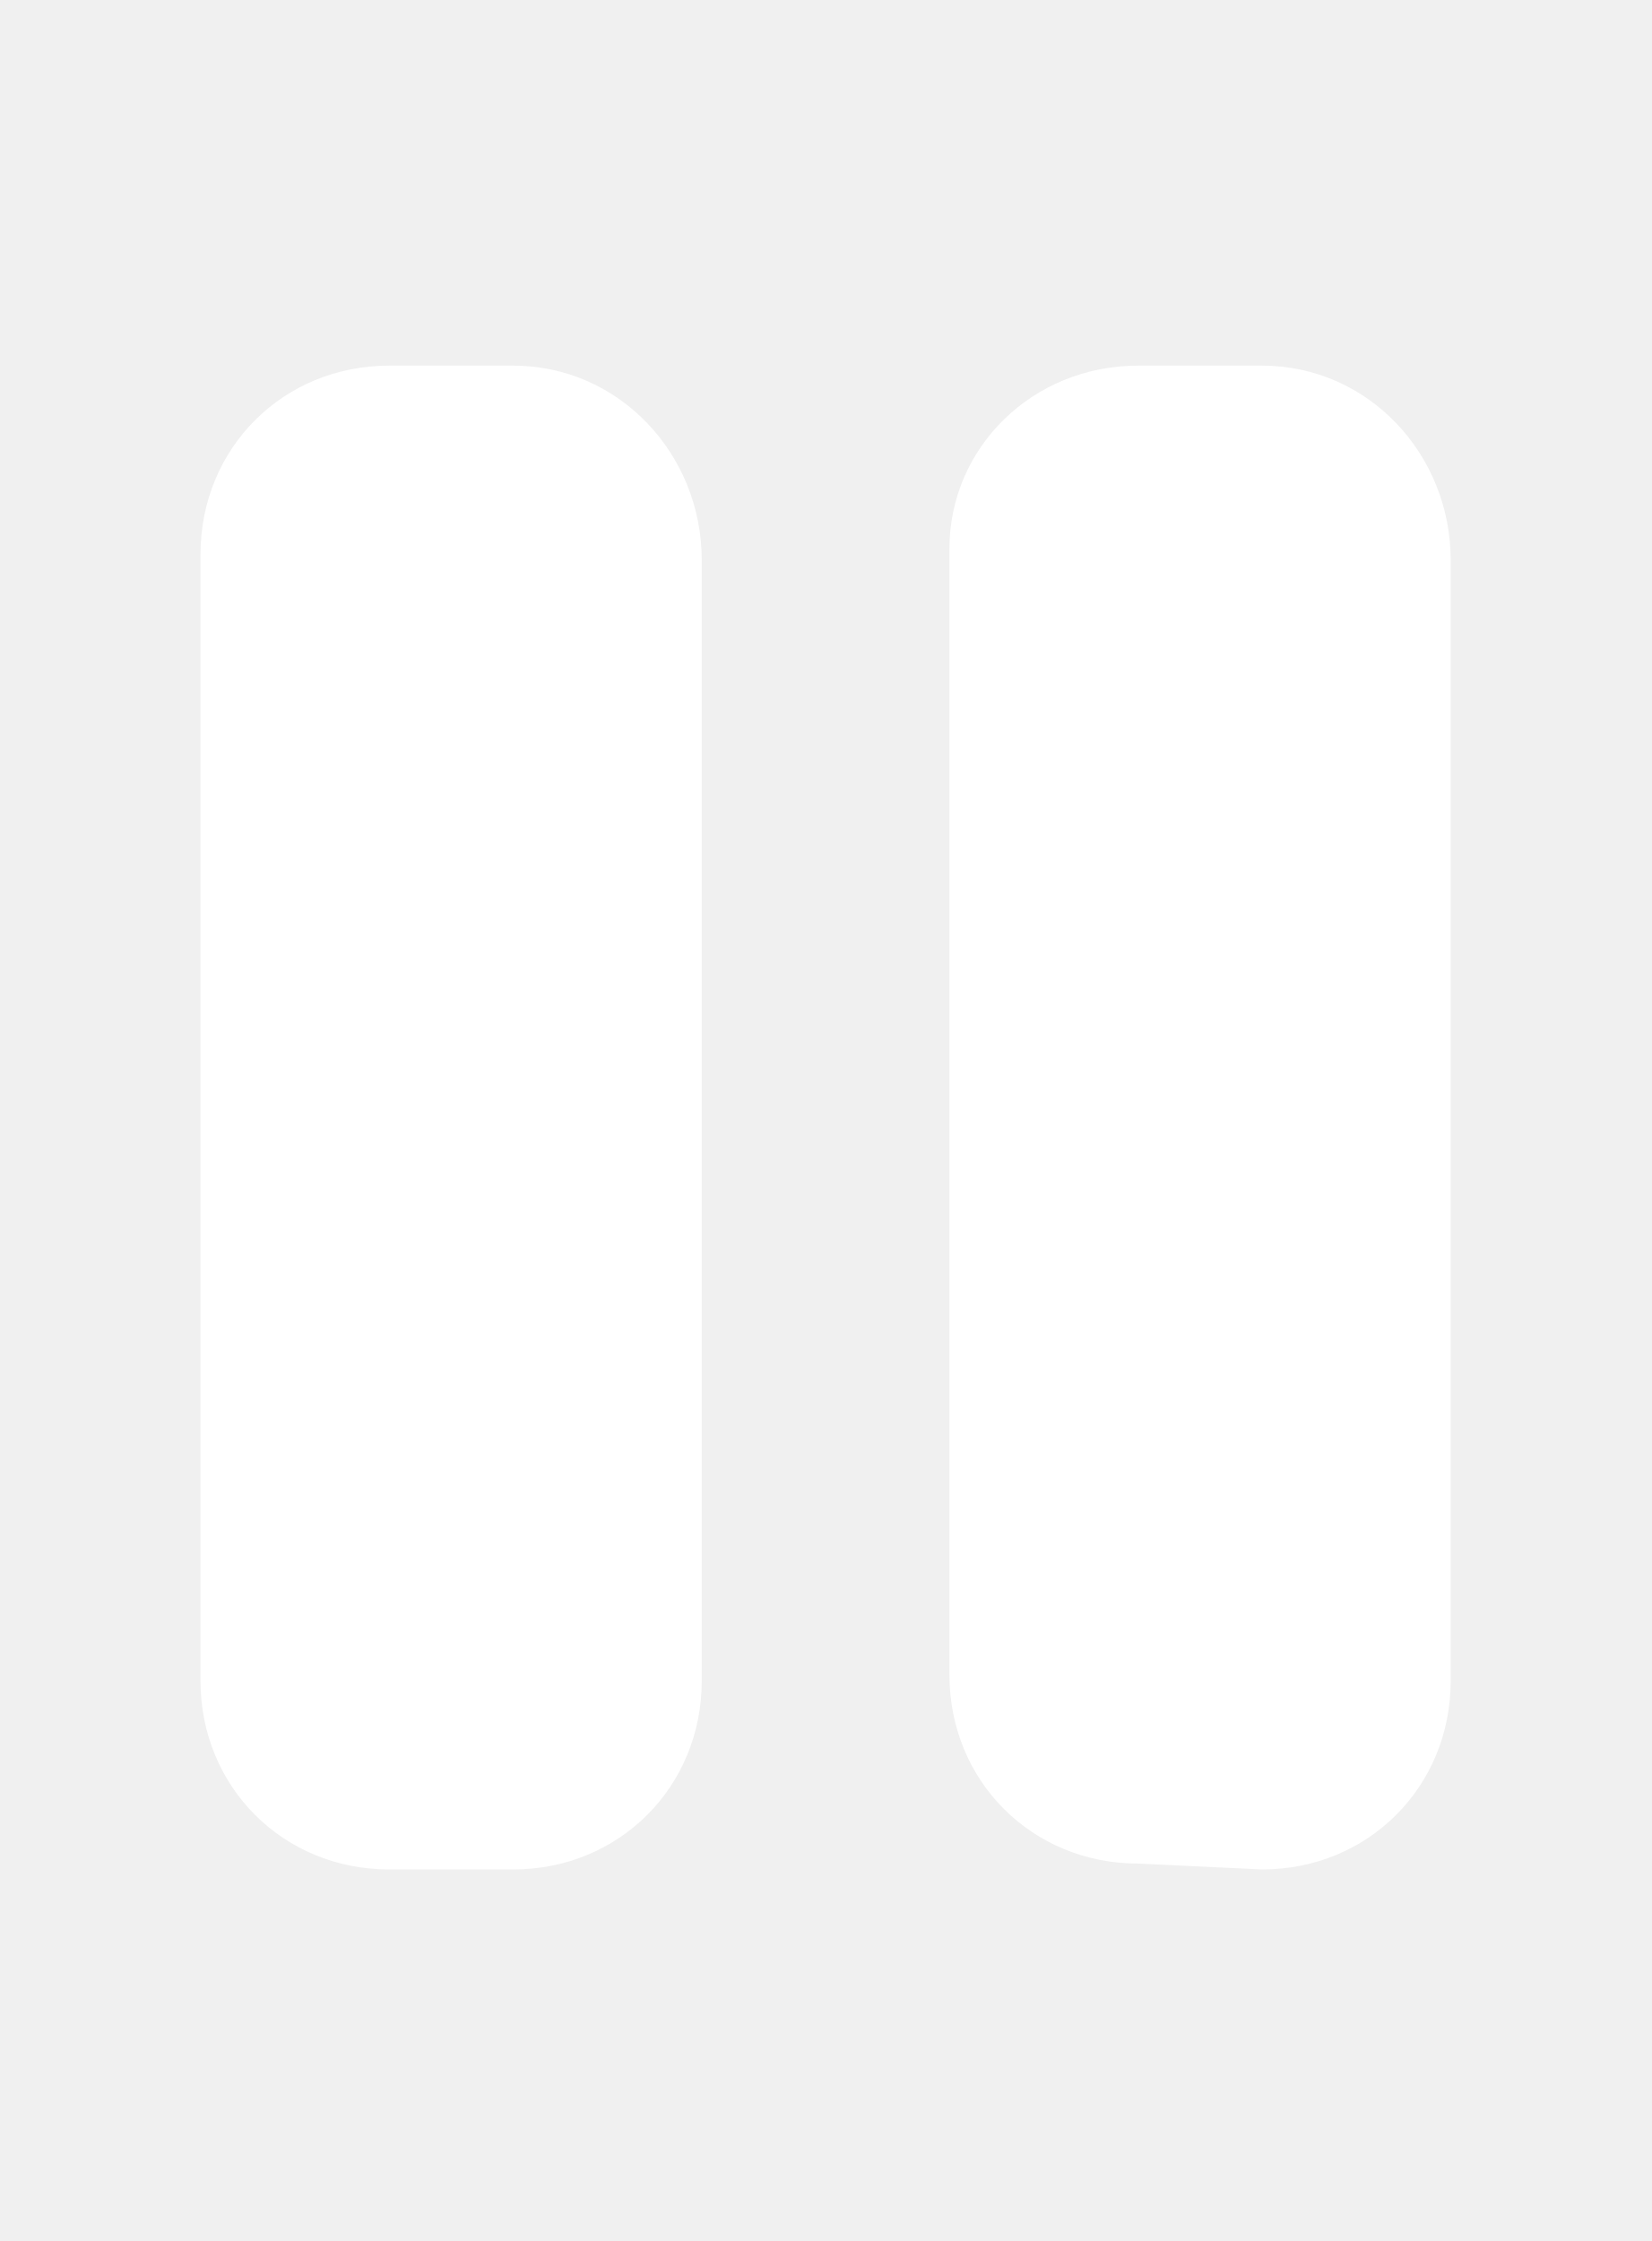
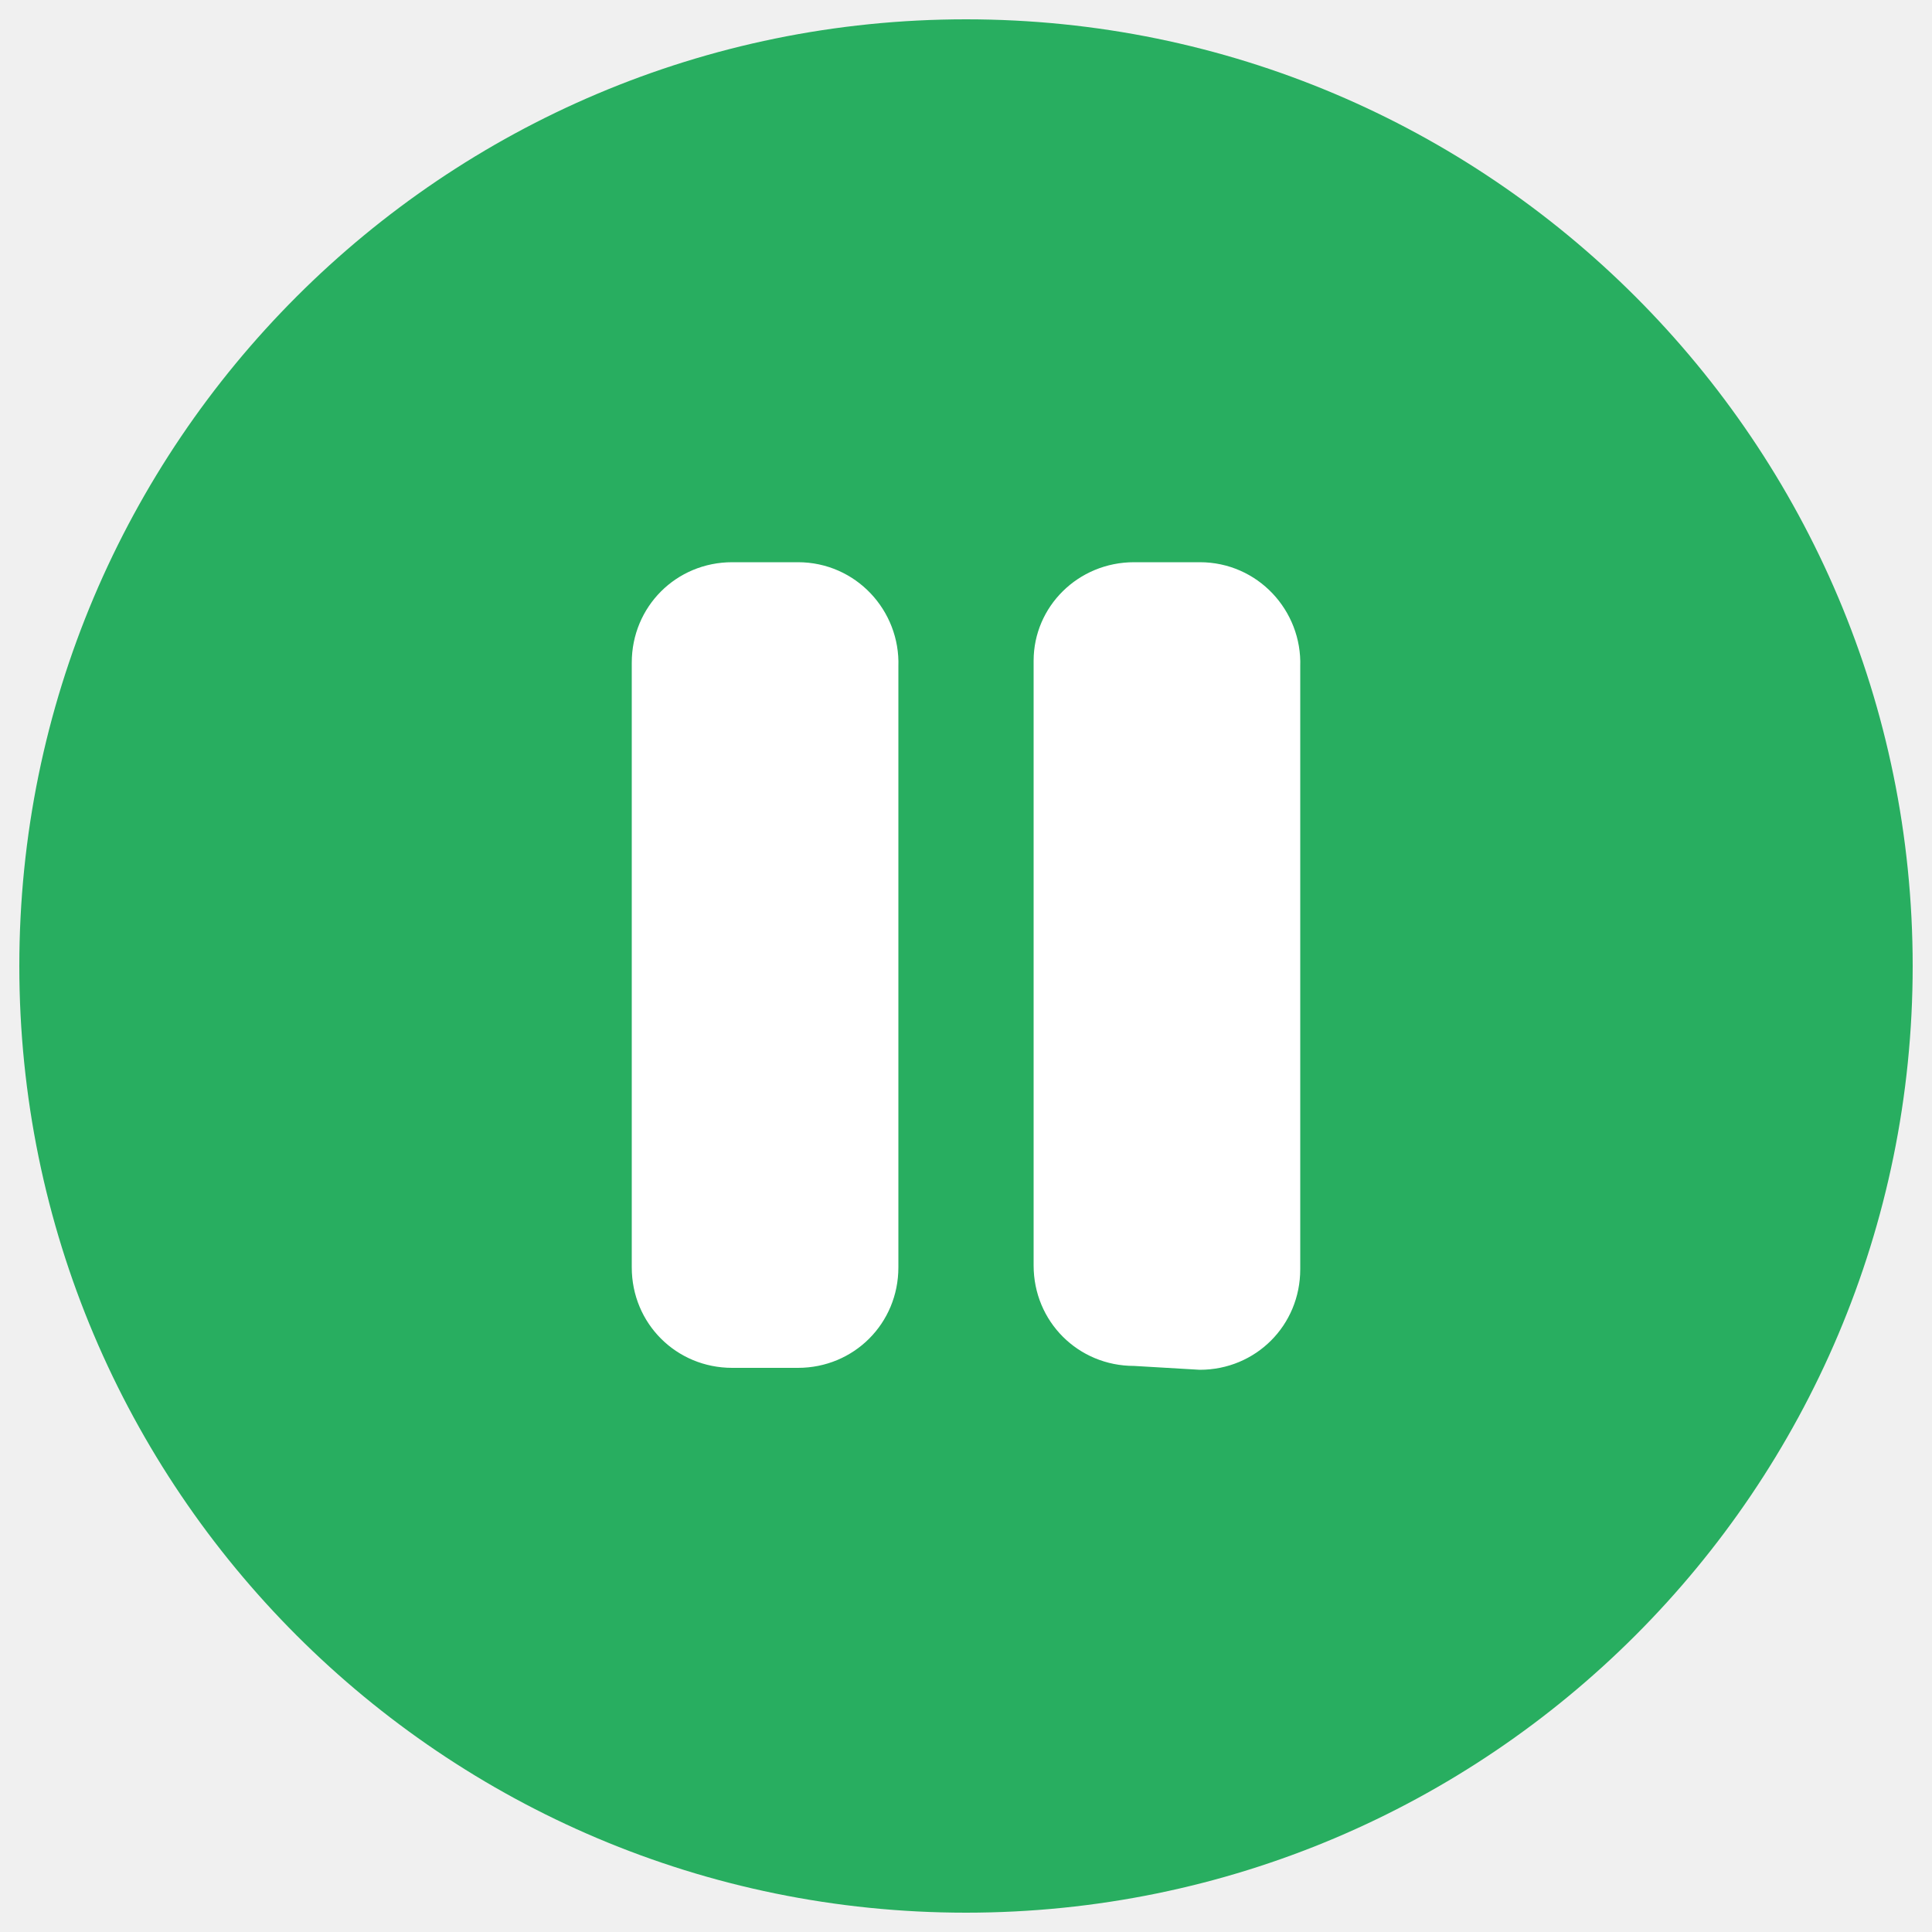
- <svg xmlns="http://www.w3.org/2000/svg" version="1.1" id="レイヤー_1" x="0px" y="0px" viewBox="0 0 28 38" style="enable-background:new 0 0 28 38;" xml:space="preserve">
+ <svg xmlns="http://www.w3.org/2000/svg" version="1.1" id="レイヤー_1" x="0px" y="0px" viewBox="0 0 100 100" style="enable-background:new 0 0 100 100;" xml:space="preserve">
  <style type="text/css">
- 	.st0{fill:#FFFFFF;}
+ 	.st0{fill:#28AE60;}
+ 	.st1{fill:#FFFFFF;}
</style>
-   <path class="st0" d="M21.4,6.2h-2.1c-1.8,0-3.2,1.4-3.2,3.1v19.1c0,1.8,1.4,3.2,3.2,3.2l2.1,0.1c1.8,0,3.2-1.4,3.2-3.2V9.5  C24.6,7.7,23.2,6.2,21.4,6.2z M8.7,6.2H6.6c-1.8,0-3.2,1.4-3.2,3.2v19.1c0,1.8,1.4,3.2,3.2,3.2h2.1c1.8,0,3.2-1.4,3.2-3.2V9.5  C11.9,7.7,10.5,6.2,8.7,6.2z" />
+   <g>
+     <circle class="st0" cx="50" cy="50" r="49" />
+   </g>
+   <path class="st1" d="M62.1,29.1h-3.4c-2.9,0-5.2,2.3-5.2,5.1v31.3c0,2.9,2.3,5.2,5.2,5.2l3.4,0.2c2.9,0,5.2-2.3,5.2-5.2V34.5  C67.4,31.6,65.1,29.1,62.1,29.1z M41.3,29.1h-3.4c-2.9,0-5.2,2.3-5.2,5.2v31.3c0,2.9,2.3,5.2,5.2,5.2h3.4c2.9,0,5.2-2.3,5.2-5.2  V34.5C46.6,31.6,44.3,29.1,41.3,29.1z" />
</svg>
